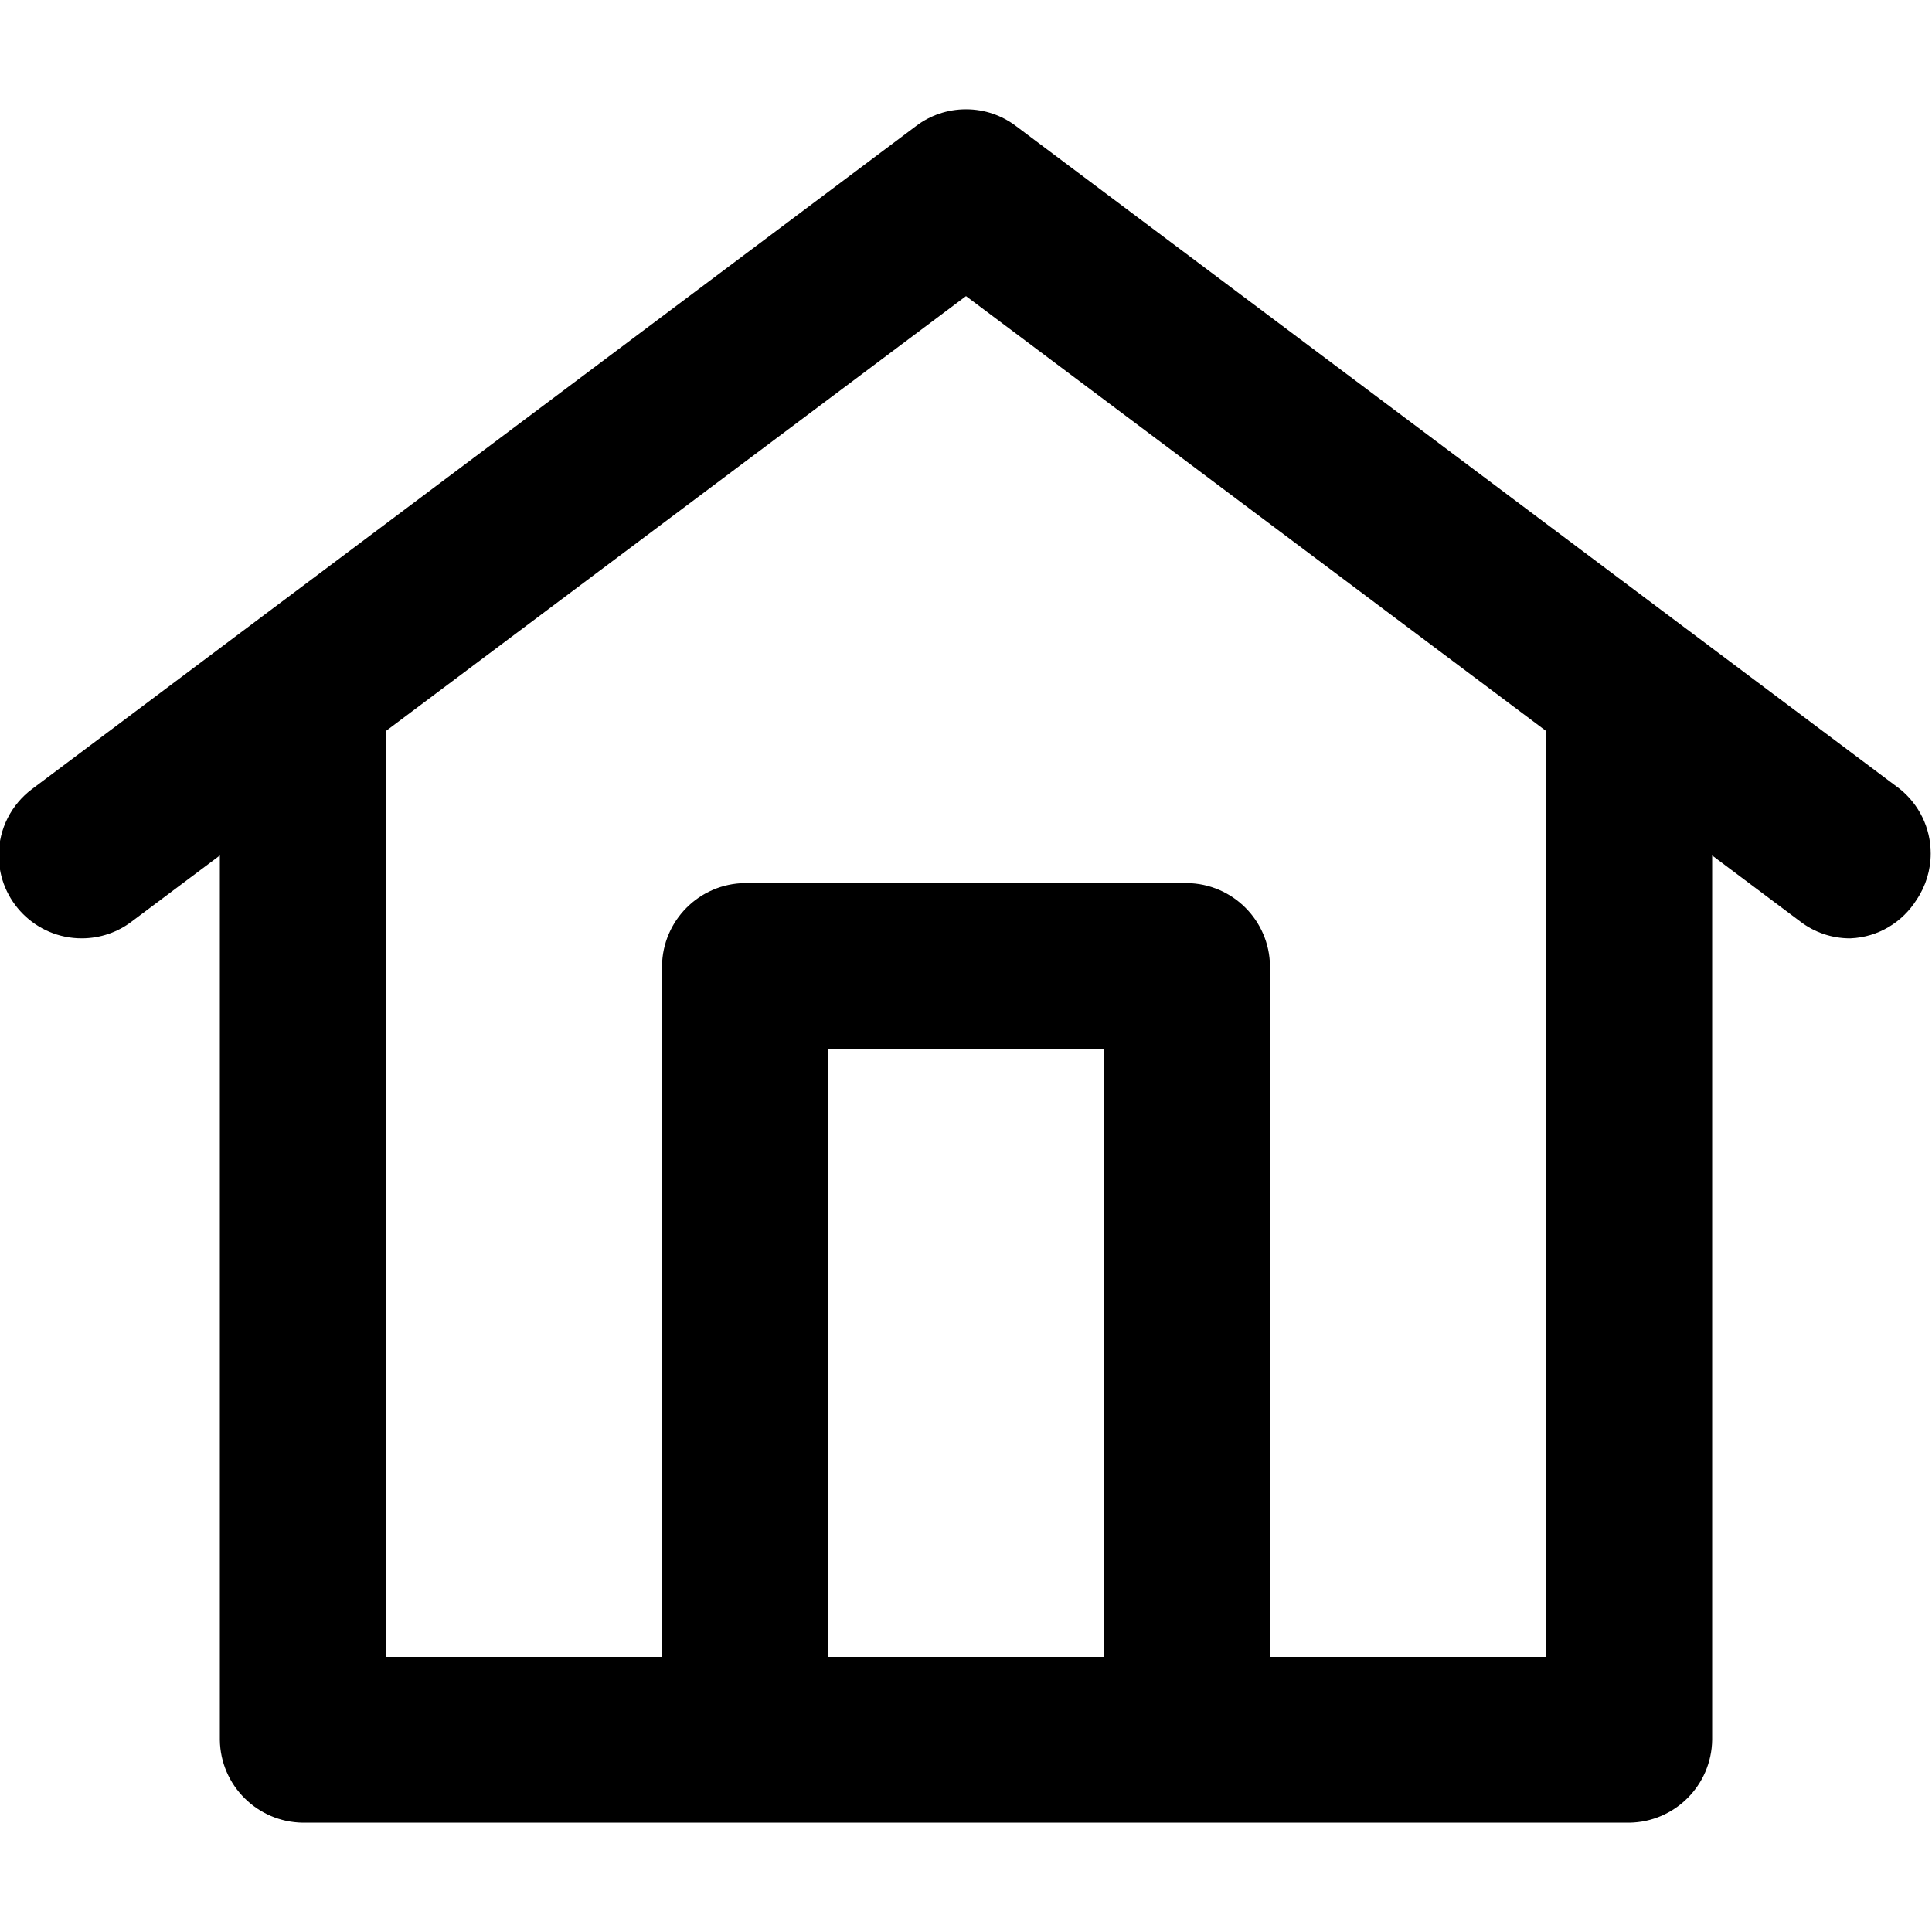
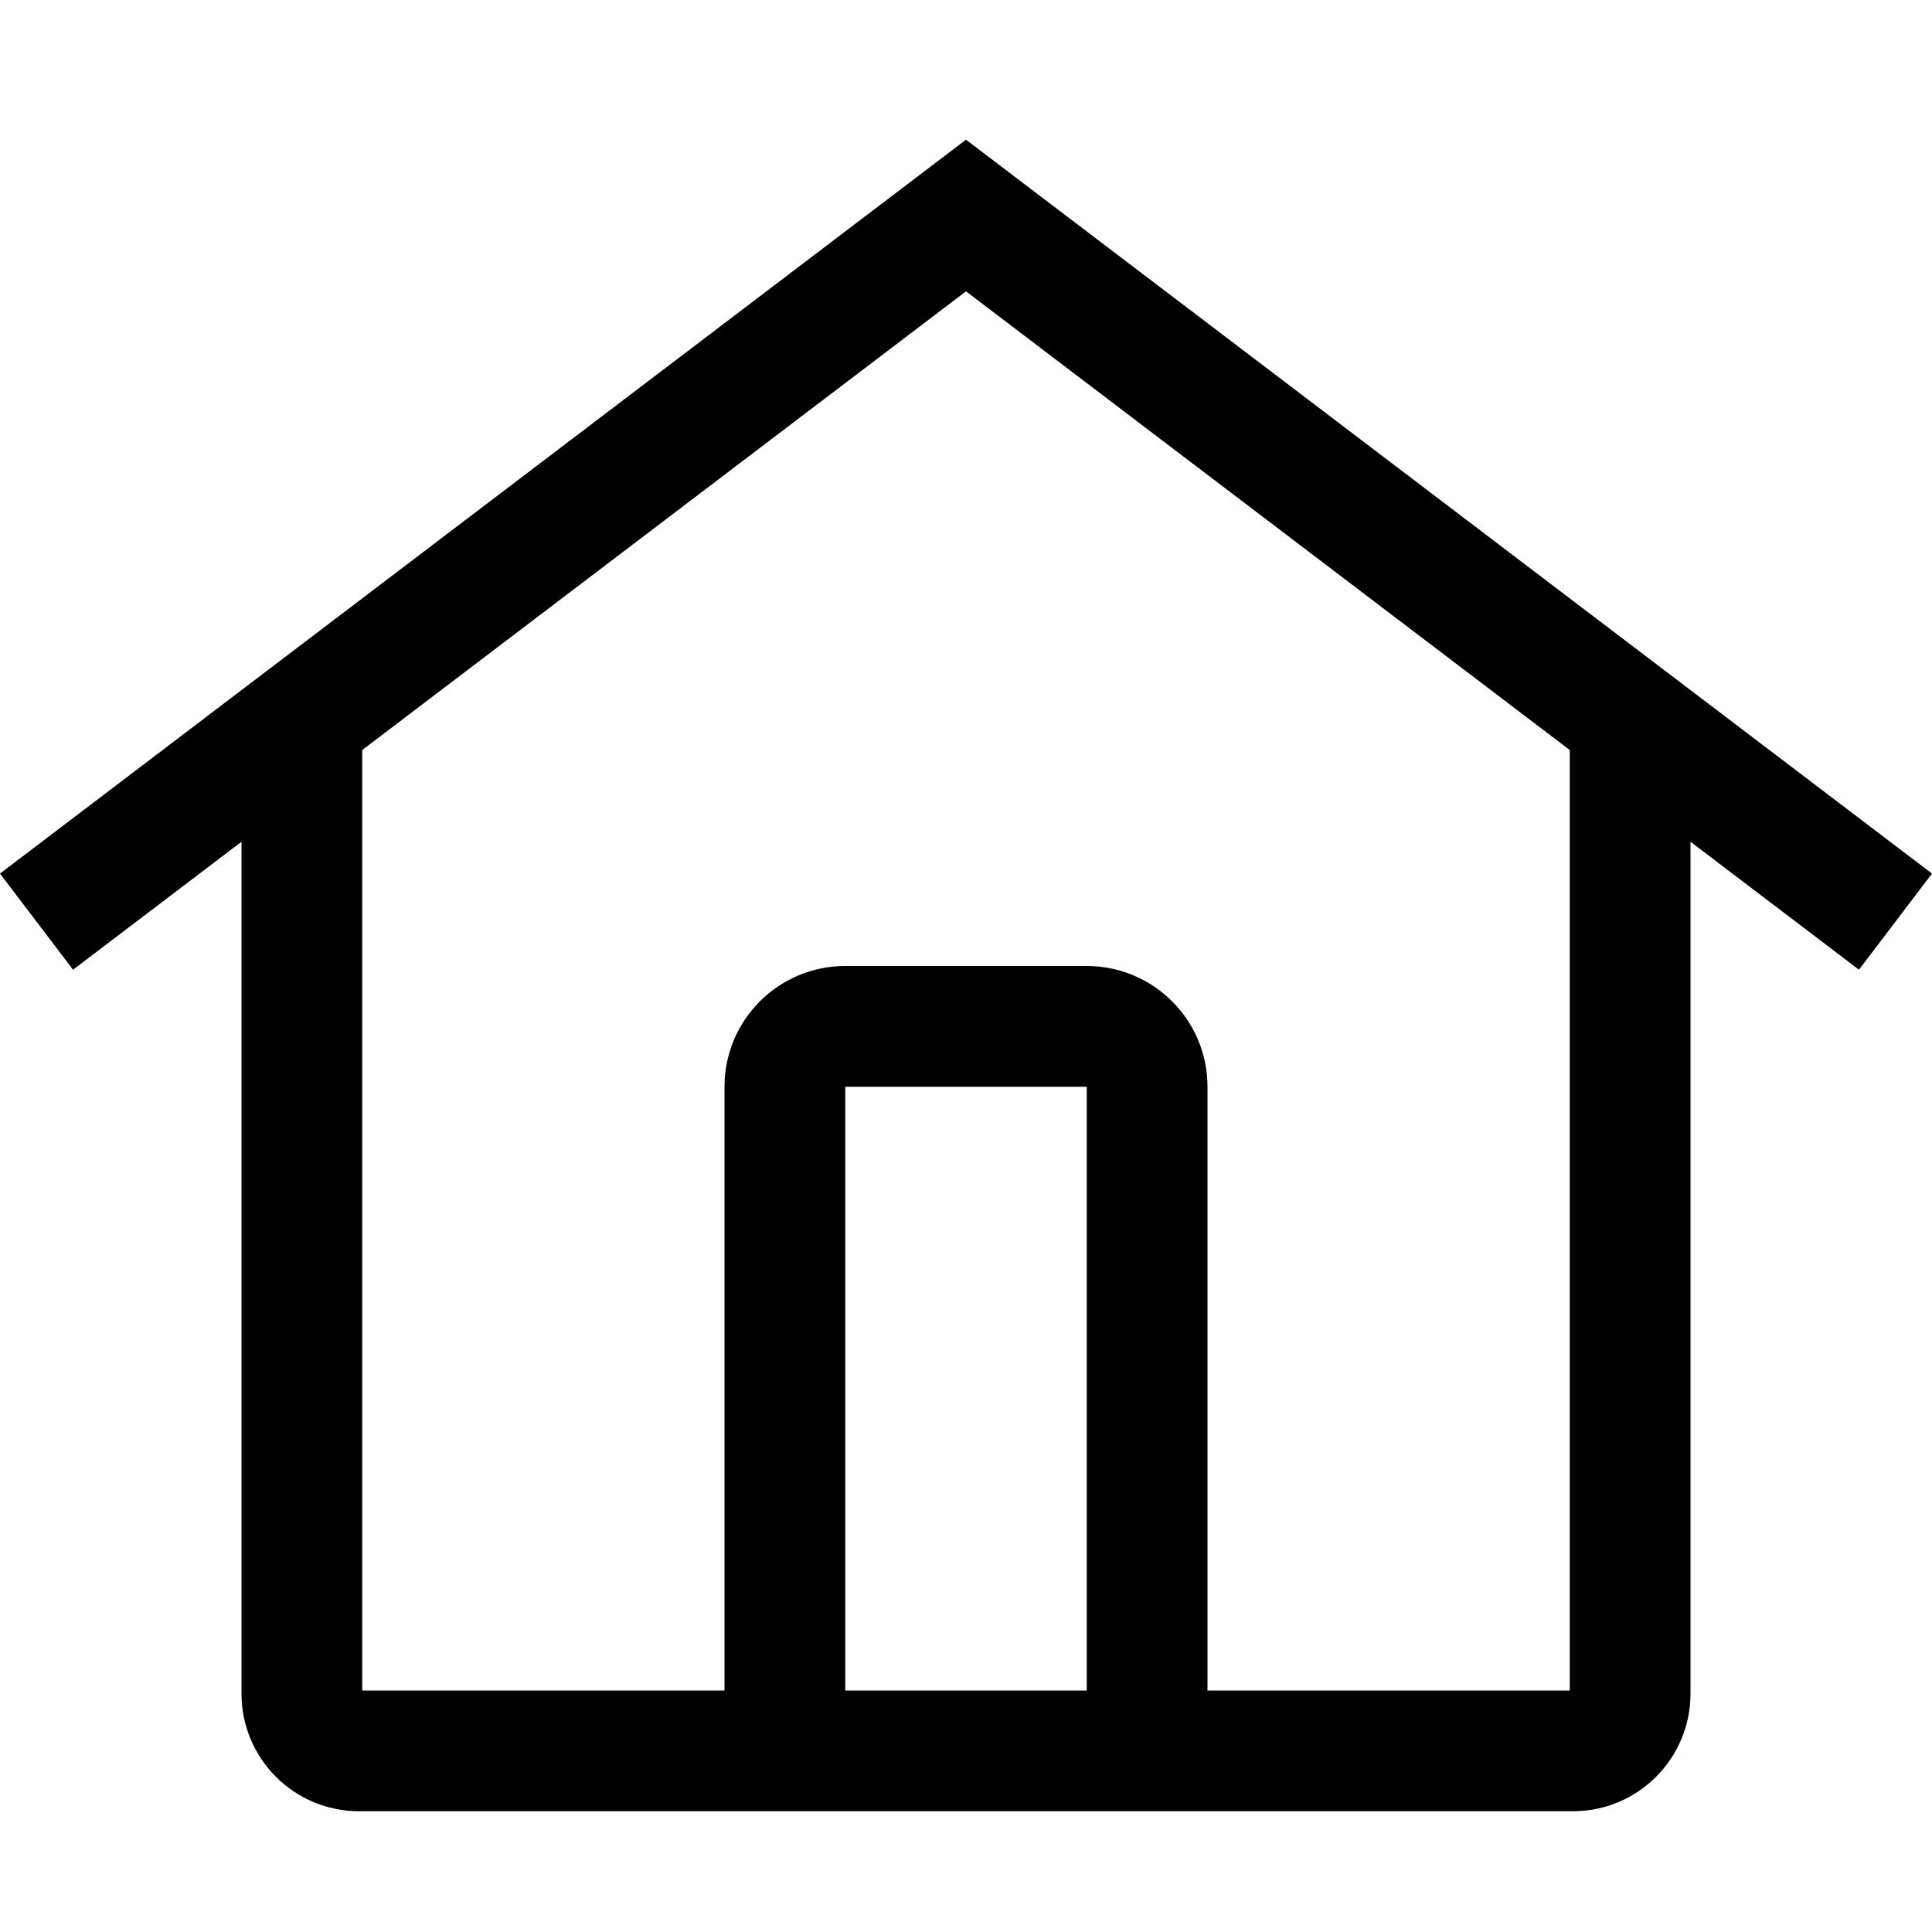
- <svg xmlns="http://www.w3.org/2000/svg" viewBox="0 0 1024 1024">
-   <path fill="currentColor" d="M980.714 497.352h-.195a43.16 43.16 0 0 1-26.275-8.867l.106.077-442.349-331.615L69.652 488.562c-7.252 5.487-16.423 8.788-26.365 8.788-24.268 0-43.942-19.674-43.942-43.942 0-14.326 6.856-27.052 17.467-35.074l.11-.08L485.636 66.718c7.252-5.487 16.423-8.788 26.365-8.788s19.113 3.301 26.475 8.868l-.11-.08 468.714 351.536c9.942 8.121 16.239 20.379 16.239 34.109a43.74 43.74 0 0 1-7.548 24.634l.099-.154c-7.474 11.934-20.322 19.902-35.068 20.503l-.085.003zM863.536 966.067H160.465c-24.136-.325-43.617-19.805-43.942-43.91V365.528c0-24.268 19.674-43.942 43.942-43.942s43.942 19.674 43.942 43.942v512.656h615.187V365.528c0-24.268 19.674-43.942 43.942-43.942s43.942 19.674 43.942 43.942v556.598c-.325 24.136-19.805 43.617-43.91 43.942zm-234.358 0c-24.136-.325-43.617-19.805-43.942-43.91V555.942H438.762v366.183c0 24.268-19.674 43.942-43.942 43.942s-43.942-19.674-43.942-43.942V512c.325-24.136 19.805-43.617 43.91-43.942h234.389c24.136.325 43.617 19.805 43.942 43.91v410.157c-.325 24.136-19.805 43.617-43.91 43.942z" />
+ <svg xmlns="http://www.w3.org/2000/svg" width="100%" height="100%" viewBox="0 0 1024 1024" version="1.1" xml:space="preserve" style="fill-rule:evenodd;clip-rule:evenodd;stroke-linejoin:round;stroke-miterlimit:2;">
+   <path d="M833.667,960L190.333,960C155.908,960 128,932.092 128,897.667L128,446.143L38.716,513.972L-0,463.011L512,74.041L1024,463.011L985.284,513.972L896,446.143L896,897.667C896,932.092 868.092,960 833.667,960ZM512,154.416L192,397.521L192,896L384,896L384,575.997C384,540.652 412.653,512 447.998,512L471,511.999L553,511.999L576.002,512C611.347,512 640,540.652 640,575.997L640,896L832,896L832,397.521L512,154.416ZM448,896L576,896L576,575.999L448,575.999L448,896Z" />
</svg>
